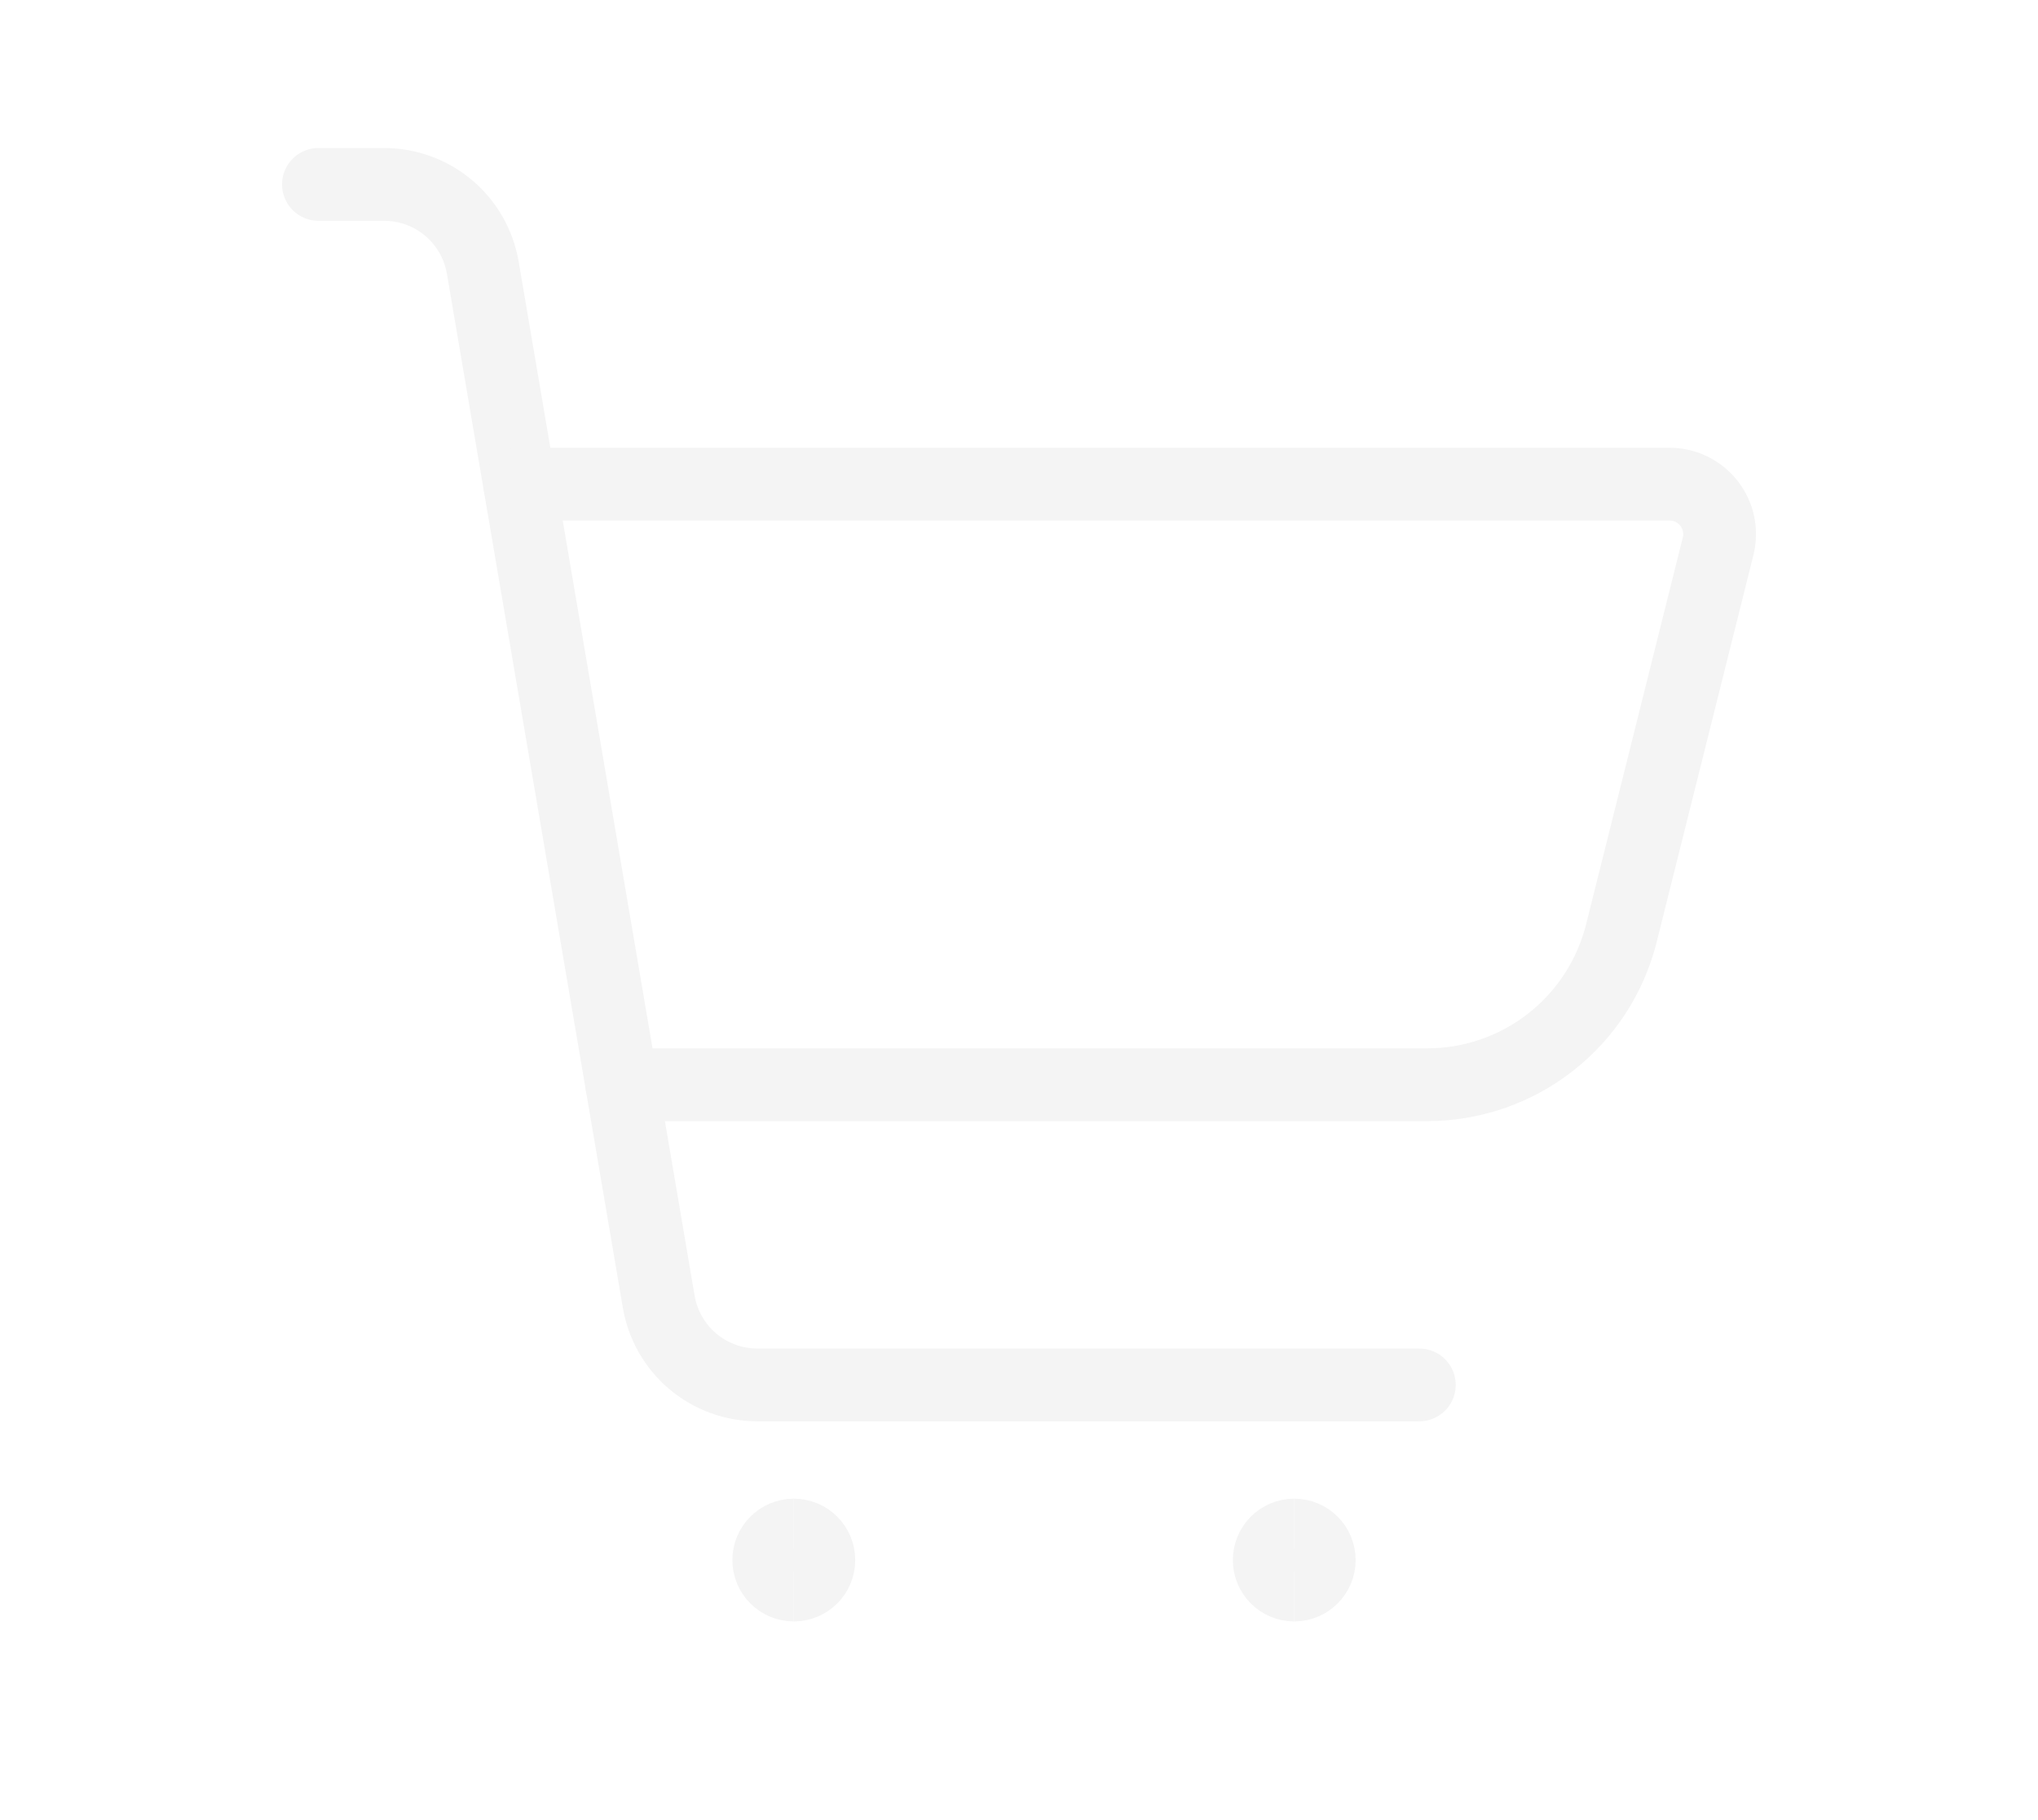
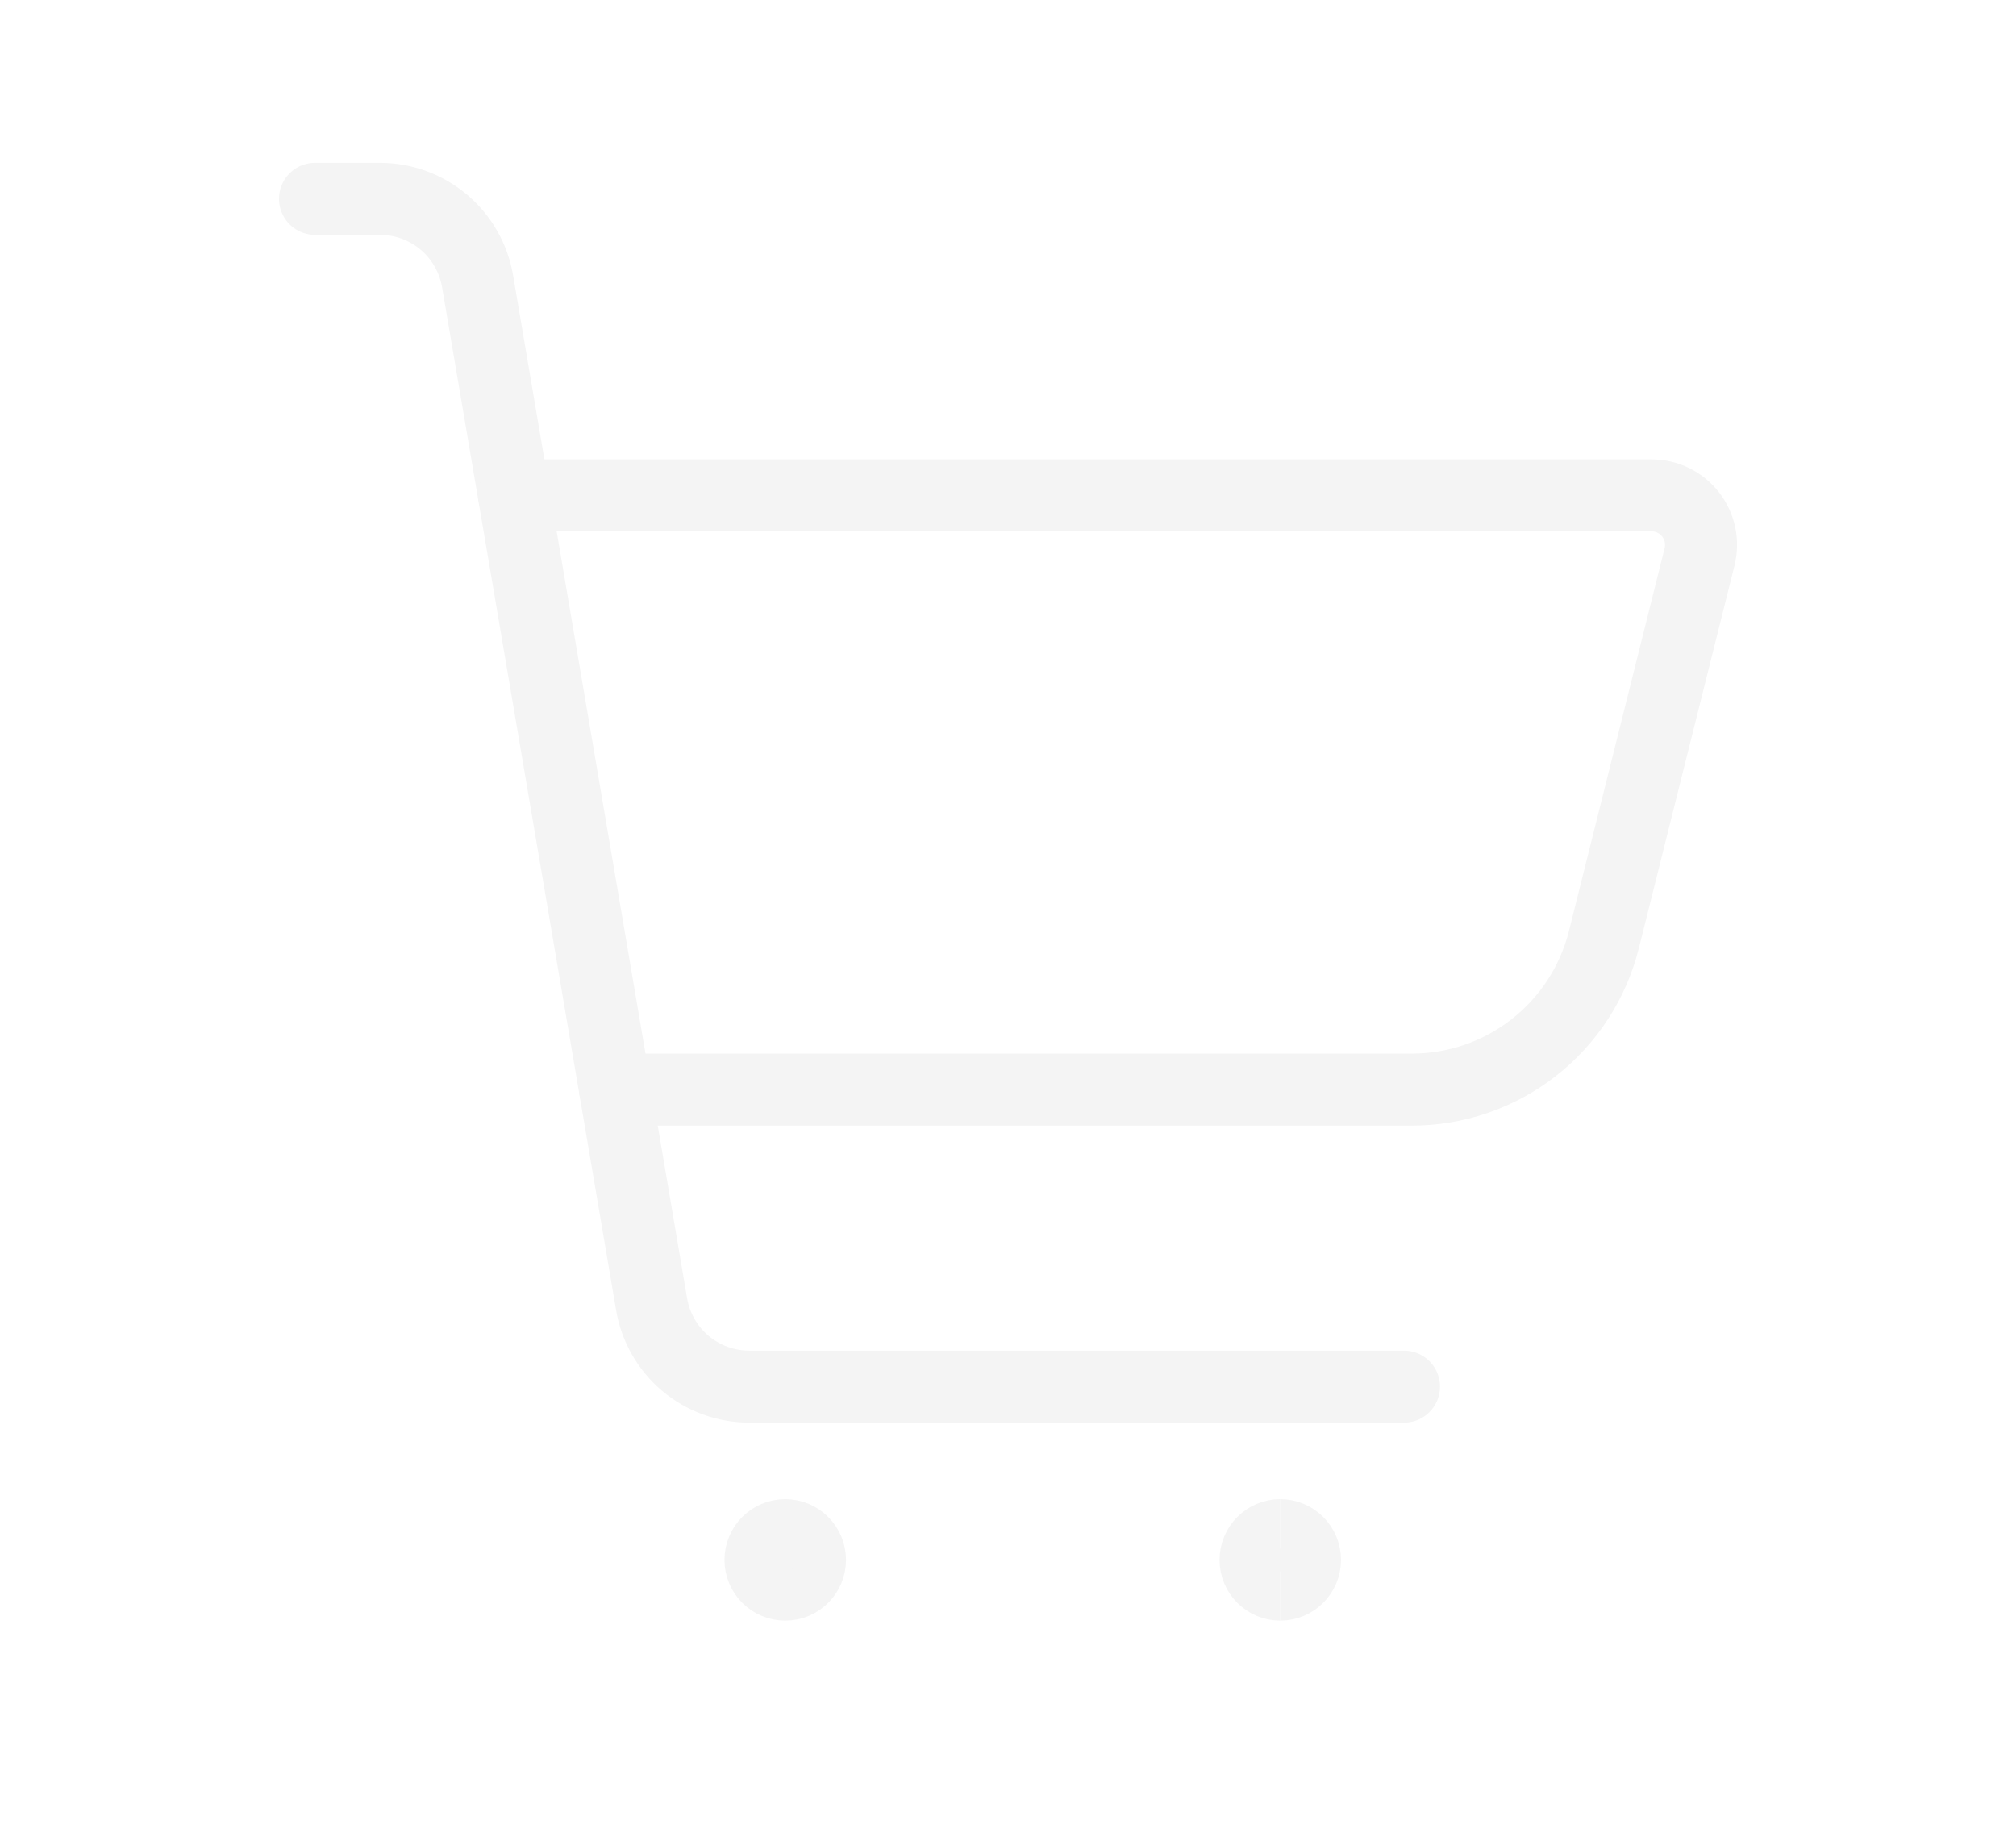
- <svg xmlns="http://www.w3.org/2000/svg" width="28" height="25" viewBox="0 0 28 25" fill="none">
+ <svg xmlns="http://www.w3.org/2000/svg" width="22" height="20" viewBox="0 0 28 25" fill="none">
  <path d="M19.5 19.031H10.406C10.081 19.031 9.767 18.916 9.518 18.707C9.27 18.497 9.104 18.206 9.05 17.886L6.633 3.678C6.578 3.358 6.412 3.067 6.164 2.858C5.916 2.649 5.602 2.534 5.277 2.534H4.375" stroke="#F4F4F4" stroke-linecap="round" stroke-linejoin="round" />
  <path d="M17.781 21.781C17.971 21.781 18.125 21.627 18.125 21.438C18.125 21.248 17.971 21.094 17.781 21.094" stroke="#F4F4F4" />
  <path d="M17.781 21.781C17.591 21.781 17.438 21.627 17.438 21.438C17.438 21.248 17.591 21.094 17.781 21.094" stroke="#F4F4F4" />
  <path d="M10.906 21.781C11.096 21.781 11.25 21.627 11.25 21.438C11.25 21.248 11.096 21.094 10.906 21.094" stroke="#F4F4F4" />
  <path d="M10.906 21.781C10.716 21.781 10.562 21.627 10.562 21.438C10.562 21.248 10.716 21.094 10.906 21.094" stroke="#F4F4F4" />
  <path d="M8.543 14.906H19.608C20.221 14.906 20.817 14.701 21.3 14.324C21.784 13.947 22.127 13.418 22.276 12.824L23.605 7.507C23.63 7.406 23.632 7.3 23.611 7.198C23.589 7.095 23.544 6.999 23.48 6.917C23.415 6.835 23.333 6.768 23.239 6.722C23.145 6.676 23.042 6.653 22.938 6.653H7.14" stroke="#F4F4F4" stroke-linecap="round" stroke-linejoin="round" />
</svg>
